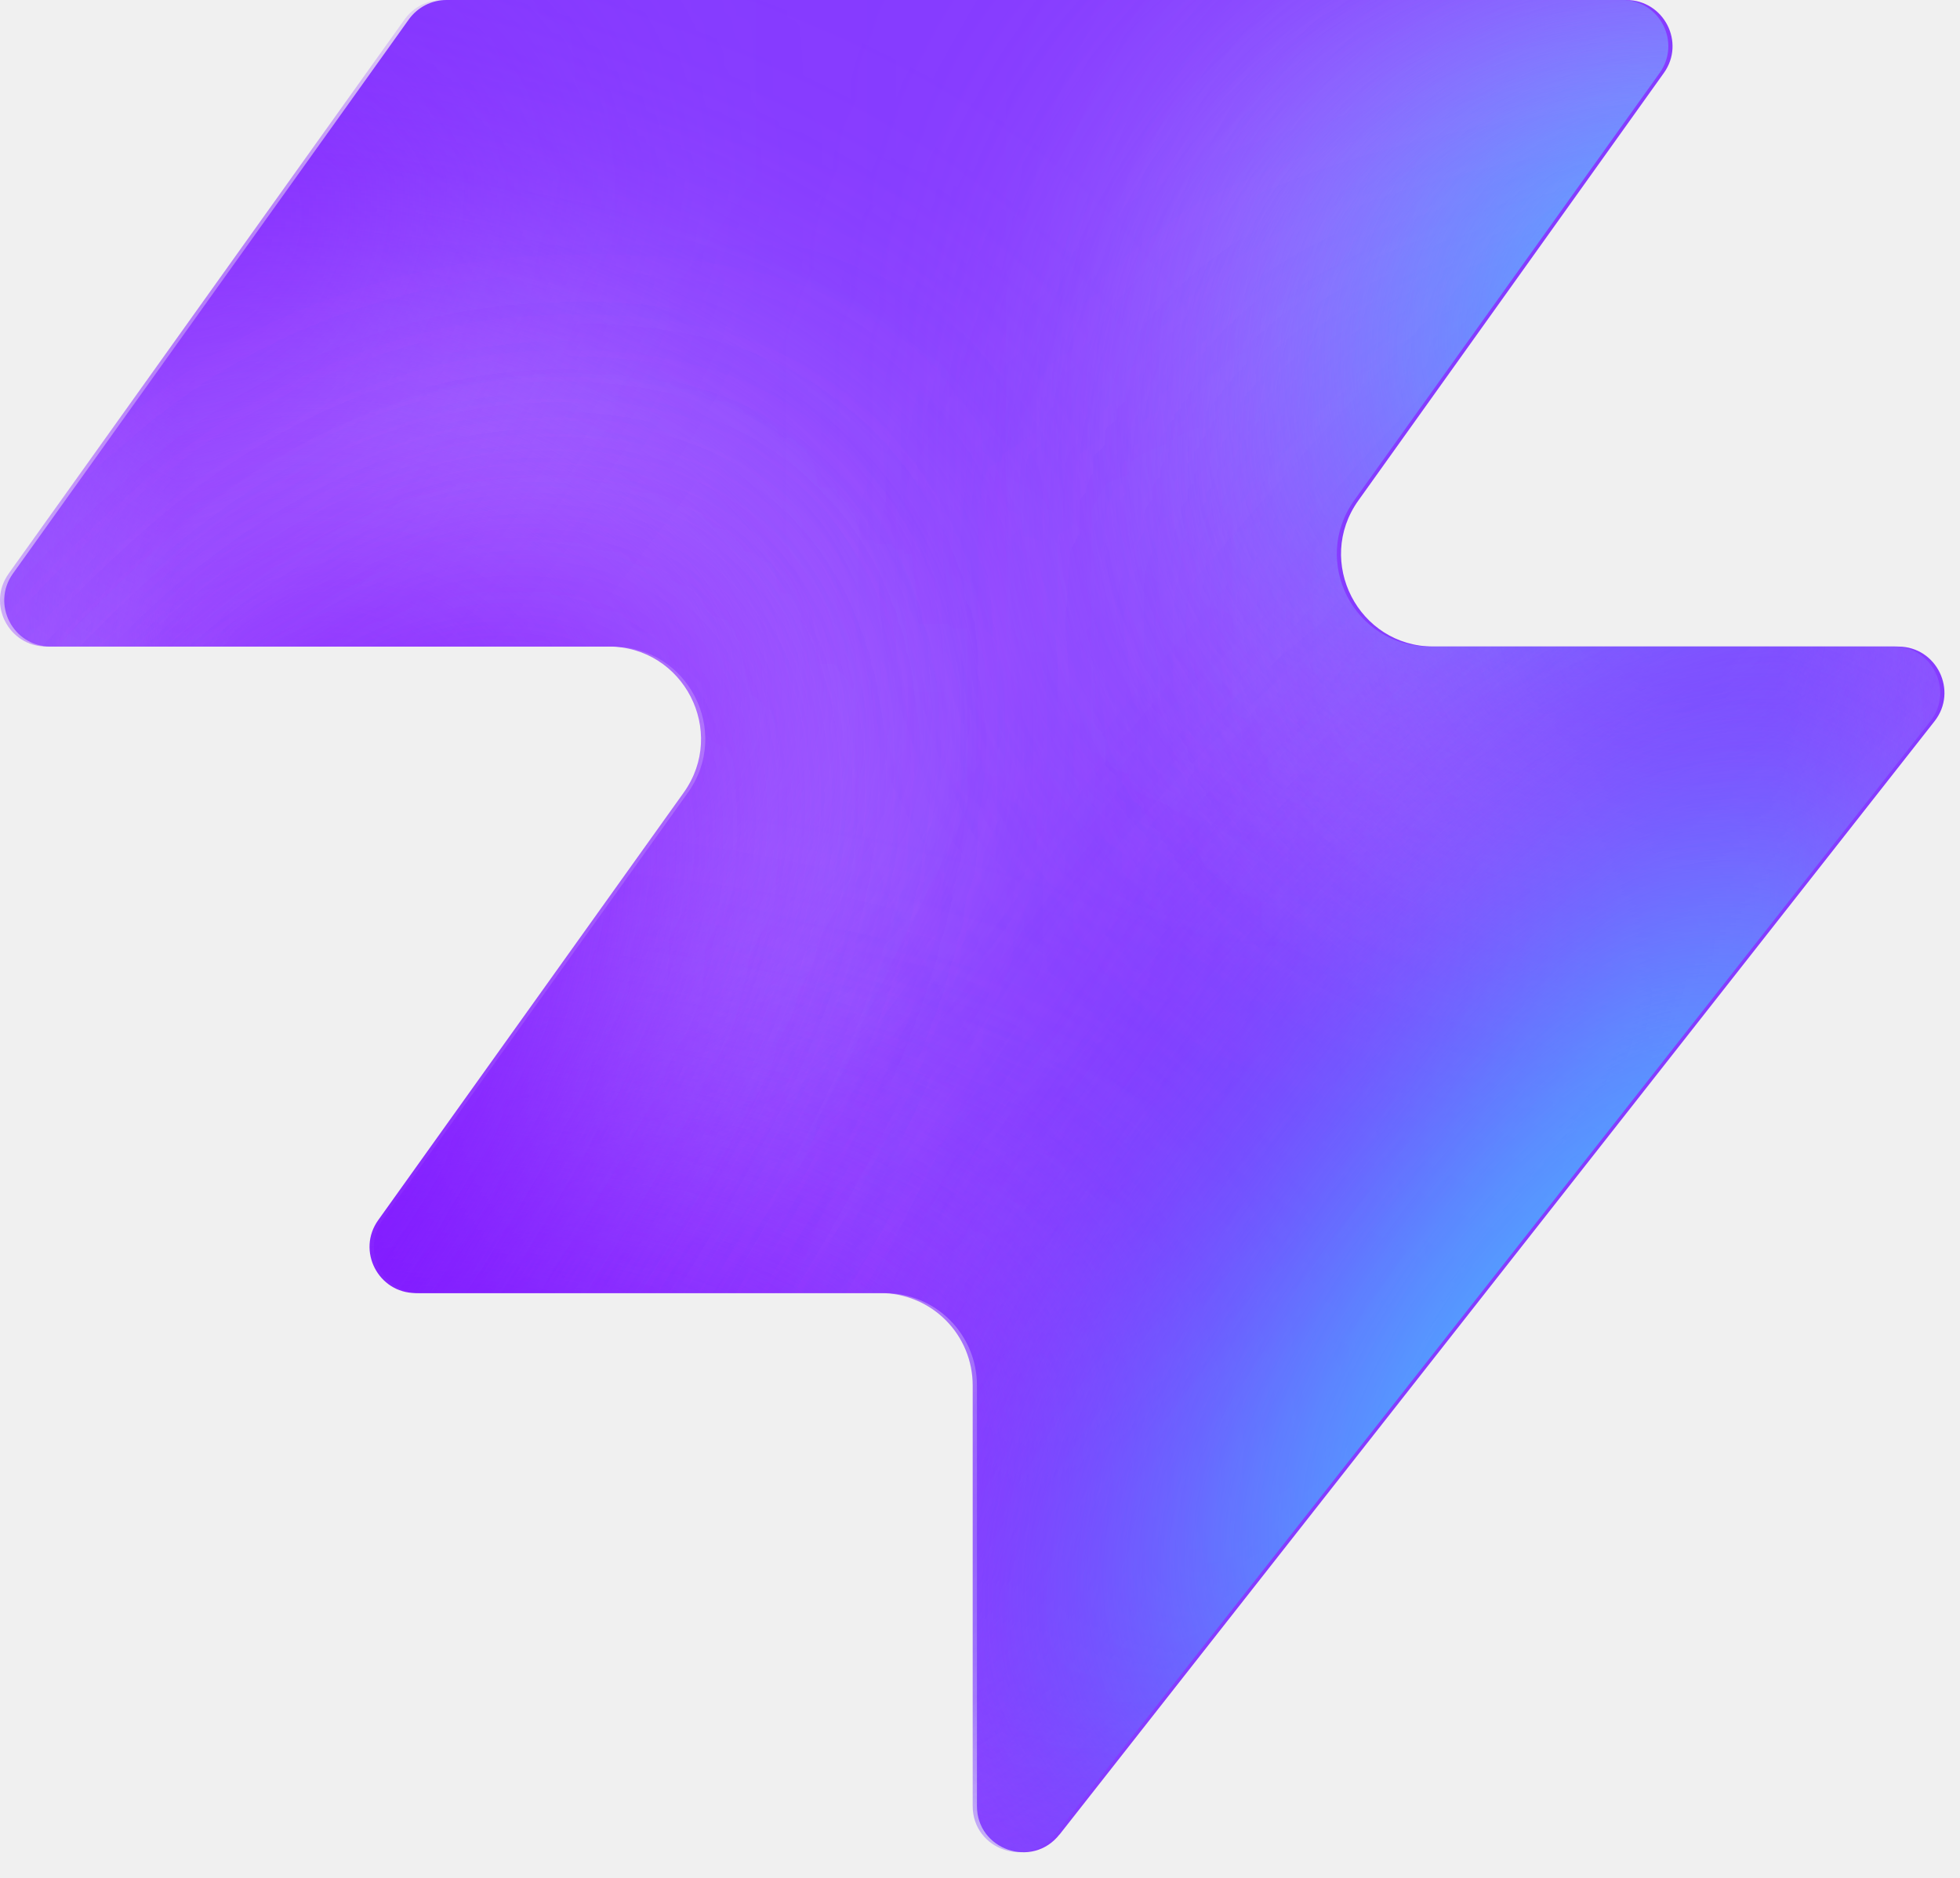
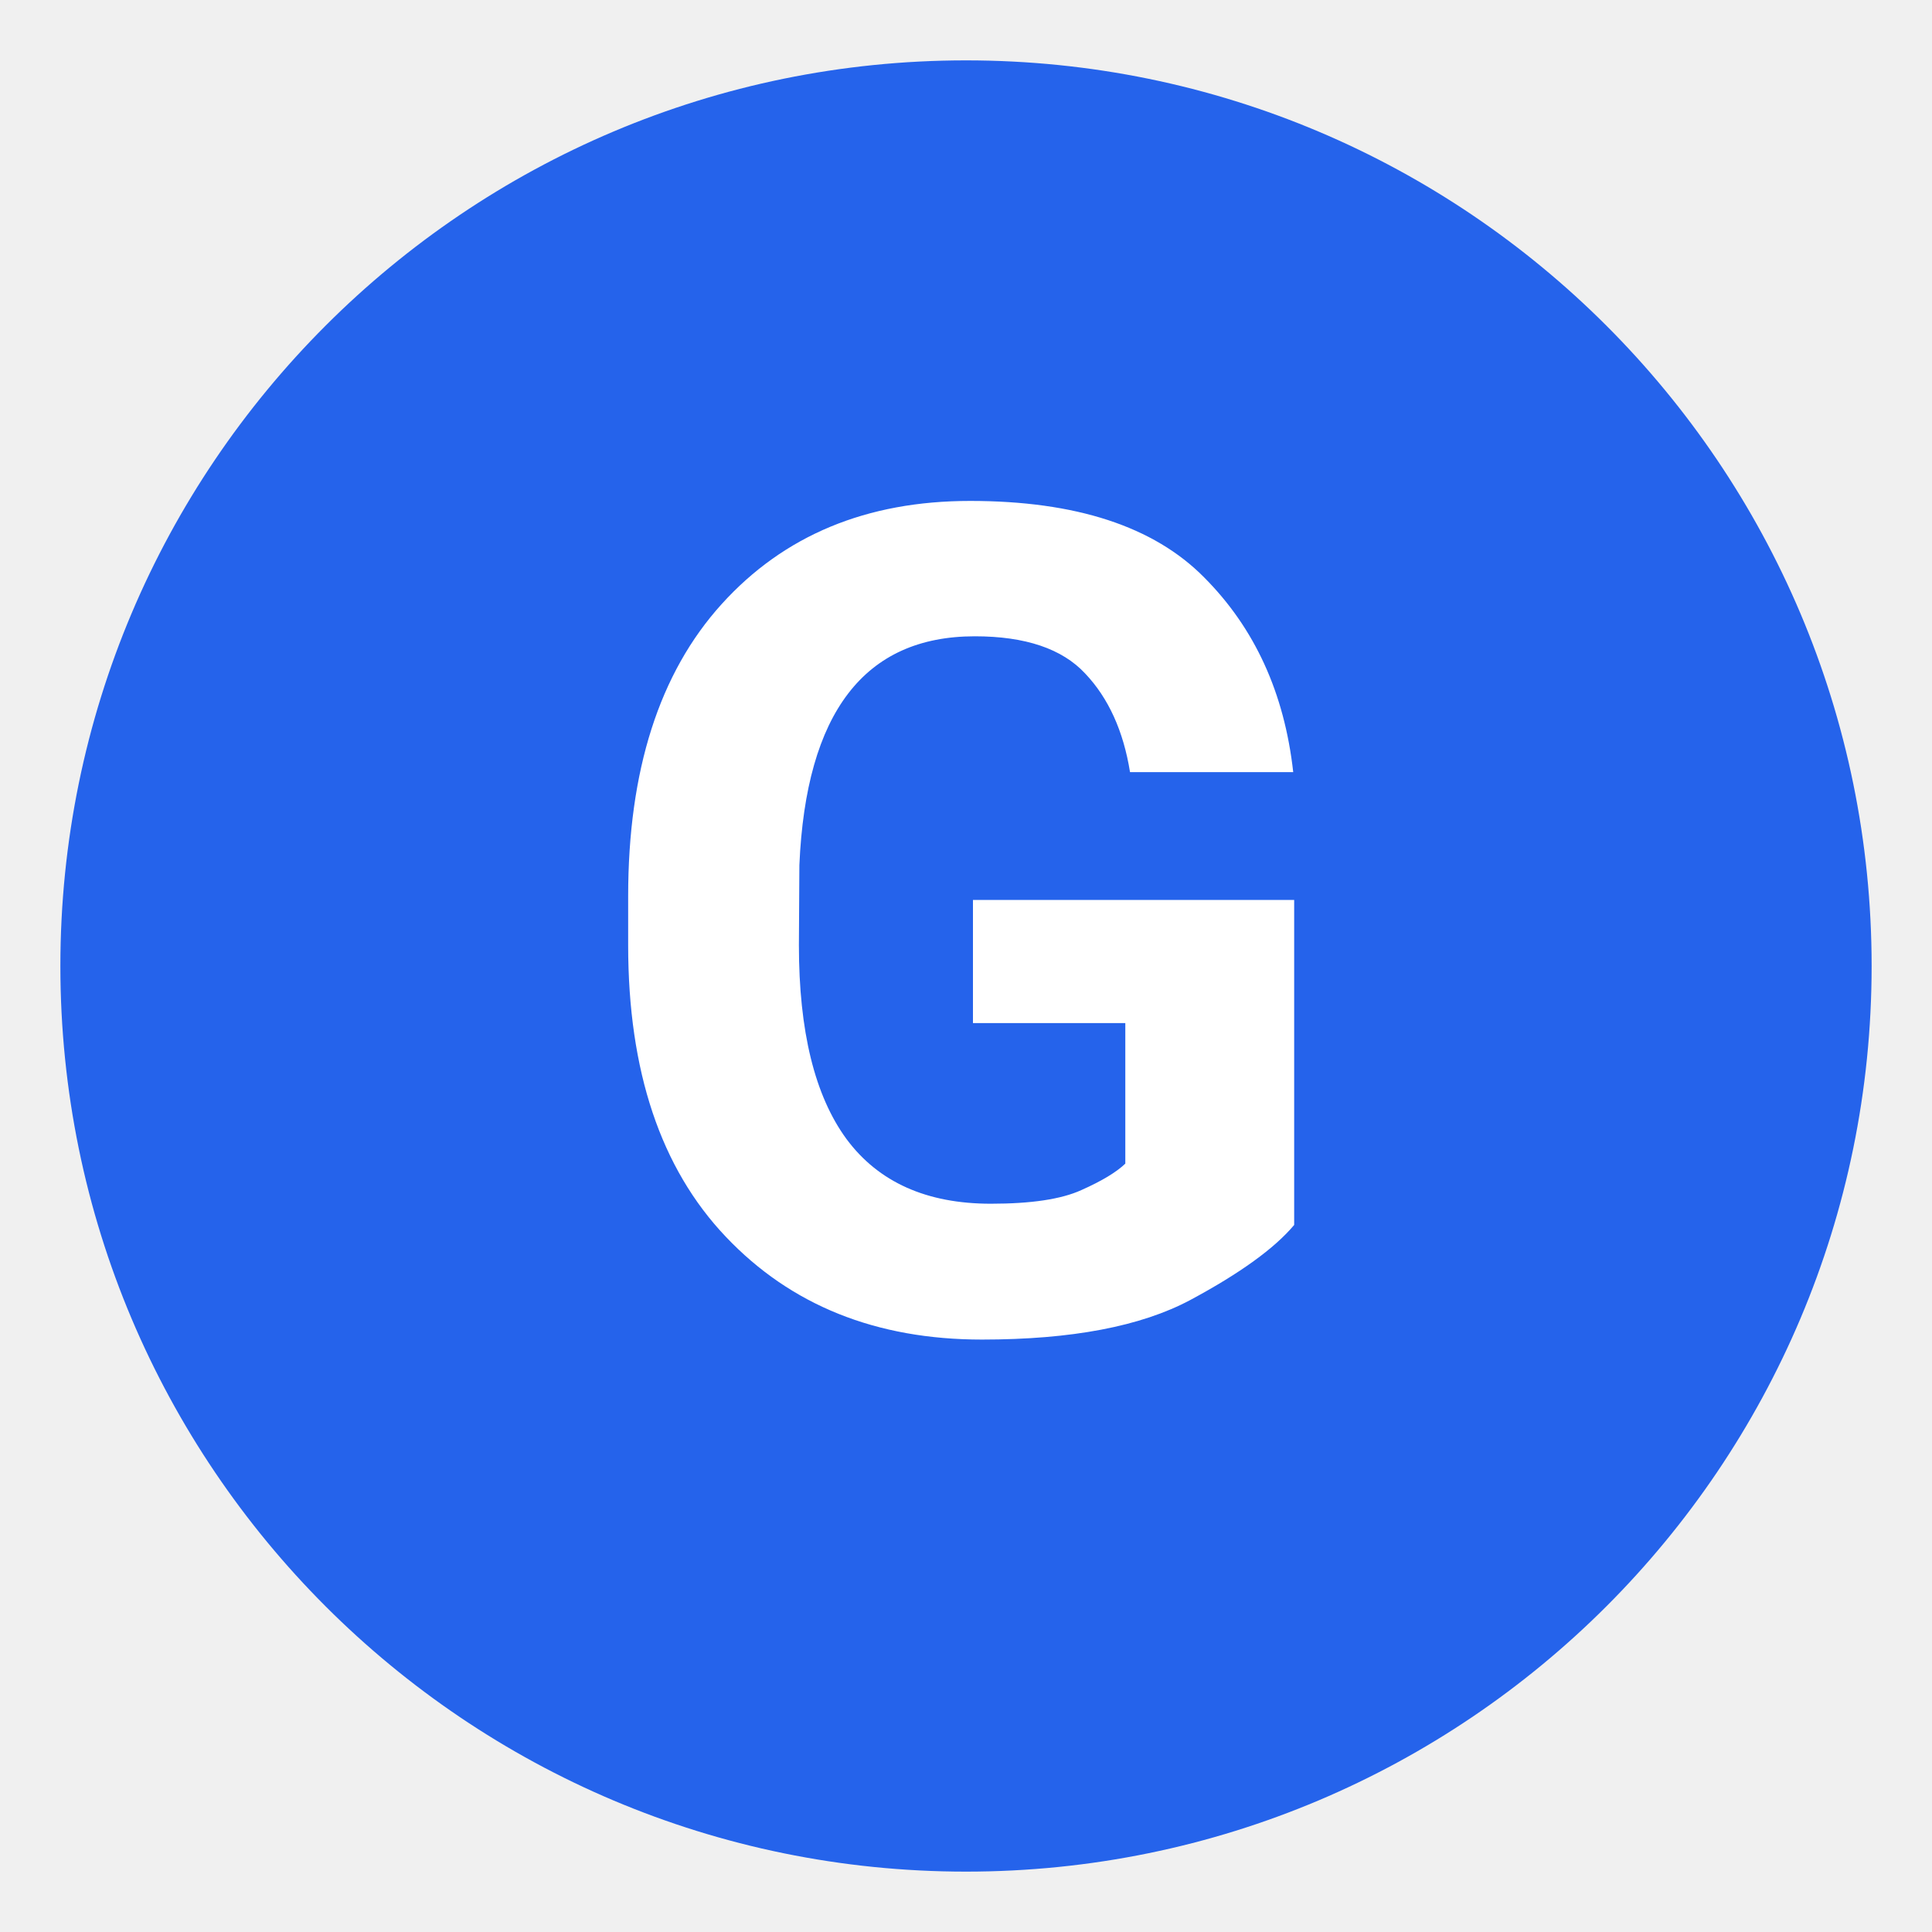
- <svg xmlns="http://www.w3.org/2000/svg" width="48" height="46" fill="none" viewBox="0 0 48 46">
-   <path fill="#863bff" d="M25.946 44.938c-.664.845-2.021.375-2.021-.698V33.937a2.26 2.26 0 0 0-2.262-2.262H10.287c-.92 0-1.456-1.04-.92-1.788l7.48-10.471c1.07-1.497 0-3.578-1.842-3.578H1.237c-.92 0-1.456-1.04-.92-1.788L10.013.474c.214-.297.556-.474.92-.474h28.894c.92 0 1.456 1.04.92 1.788l-7.48 10.471c-1.07 1.498 0 3.579 1.842 3.579h11.377c.943 0 1.473 1.088.89 1.83L25.947 44.94z" style="fill:#863bff;fill:color(display-p3 .525 .23 1);fill-opacity:1" />
-   <mask id="a" width="48" height="46" x="0" y="0" maskUnits="userSpaceOnUse" style="mask-type:alpha">
-     <path fill="#000" d="M25.842 44.938c-.664.844-2.021.375-2.021-.698V33.937a2.26 2.26 0 0 0-2.262-2.262H10.183c-.92 0-1.456-1.04-.92-1.788l7.48-10.471c1.07-1.498 0-3.579-1.842-3.579H1.133c-.92 0-1.456-1.04-.92-1.787L9.91.473c.214-.297.556-.474.92-.474h28.894c.92 0 1.456 1.04.92 1.788l-7.48 10.471c-1.07 1.498 0 3.578 1.842 3.578h11.377c.943 0 1.473 1.088.89 1.832L25.843 44.94z" style="fill:#000;fill-opacity:1" />
-   </mask>
-   <g mask="url(#a)">
-     <g filter="url(#b)">
-       <ellipse cx="5.508" cy="14.704" fill="#ede6ff" rx="5.508" ry="14.704" style="fill:#ede6ff;fill:color(display-p3 .927 .903 1);fill-opacity:1" transform="matrix(.00324 1 1 -.00324 -4.47 31.516)" />
-     </g>
-     <g filter="url(#c)">
-       <ellipse cx="10.399" cy="29.851" fill="#ede6ff" rx="10.399" ry="29.851" style="fill:#ede6ff;fill:color(display-p3 .927 .903 1);fill-opacity:1" transform="matrix(.00324 1 1 -.00324 -39.328 7.883)" />
-     </g>
-     <g filter="url(#d)">
-       <ellipse cx="5.508" cy="30.487" fill="#7e14ff" rx="5.508" ry="30.487" style="fill:#7e14ff;fill:color(display-p3 .492 .077 1);fill-opacity:1" transform="rotate(89.814 -25.913 -14.639)scale(1 -1)" />
-     </g>
-     <g filter="url(#e)">
-       <ellipse cx="5.508" cy="30.599" fill="#7e14ff" rx="5.508" ry="30.599" style="fill:#7e14ff;fill:color(display-p3 .492 .077 1);fill-opacity:1" transform="rotate(89.814 -32.644 -3.334)scale(1 -1)" />
-     </g>
-     <g filter="url(#f)">
-       <ellipse cx="5.508" cy="30.599" fill="#7e14ff" rx="5.508" ry="30.599" style="fill:#7e14ff;fill:color(display-p3 .492 .077 1);fill-opacity:1" transform="matrix(.00324 1 1 -.00324 -34.34 30.47)" />
-     </g>
-     <g filter="url(#g)">
-       <ellipse cx="14.072" cy="22.078" fill="#ede6ff" rx="14.072" ry="22.078" style="fill:#ede6ff;fill:color(display-p3 .927 .903 1);fill-opacity:1" transform="rotate(93.35 24.506 48.493)scale(-1 1)" />
-     </g>
-     <g filter="url(#h)">
-       <ellipse cx="3.47" cy="21.501" fill="#7e14ff" rx="3.47" ry="21.501" style="fill:#7e14ff;fill:color(display-p3 .492 .077 1);fill-opacity:1" transform="rotate(89.009 28.708 47.59)scale(-1 1)" />
-     </g>
-     <g filter="url(#i)">
-       <ellipse cx="3.47" cy="21.501" fill="#7e14ff" rx="3.47" ry="21.501" style="fill:#7e14ff;fill:color(display-p3 .492 .077 1);fill-opacity:1" transform="rotate(89.009 28.708 47.59)scale(-1 1)" />
-     </g>
-     <g filter="url(#j)">
-       <ellipse cx=".387" cy="8.972" fill="#7e14ff" rx="4.407" ry="29.108" style="fill:#7e14ff;fill:color(display-p3 .492 .077 1);fill-opacity:1" transform="rotate(39.51 .387 8.972)" />
-     </g>
-     <g filter="url(#k)">
-       <ellipse cx="47.523" cy="-6.092" fill="#7e14ff" rx="4.407" ry="29.108" style="fill:#7e14ff;fill:color(display-p3 .492 .077 1);fill-opacity:1" transform="rotate(37.892 47.523 -6.092)" />
-     </g>
-     <g filter="url(#l)">
-       <ellipse cx="41.412" cy="6.333" fill="#47bfff" rx="5.971" ry="9.665" style="fill:#47bfff;fill:color(display-p3 .28 .748 1);fill-opacity:1" transform="rotate(37.892 41.412 6.333)" />
-     </g>
-     <g filter="url(#m)">
-       <ellipse cx="-1.879" cy="38.332" fill="#7e14ff" rx="4.407" ry="29.108" style="fill:#7e14ff;fill:color(display-p3 .492 .077 1);fill-opacity:1" transform="rotate(37.892 -1.88 38.332)" />
-     </g>
-     <g filter="url(#n)">
-       <ellipse cx="-1.879" cy="38.332" fill="#7e14ff" rx="4.407" ry="29.108" style="fill:#7e14ff;fill:color(display-p3 .492 .077 1);fill-opacity:1" transform="rotate(37.892 -1.88 38.332)" />
-     </g>
-     <g filter="url(#o)">
-       <ellipse cx="35.651" cy="29.907" fill="#7e14ff" rx="4.407" ry="29.108" style="fill:#7e14ff;fill:color(display-p3 .492 .077 1);fill-opacity:1" transform="rotate(37.892 35.651 29.907)" />
-     </g>
-     <g filter="url(#p)">
-       <ellipse cx="38.418" cy="32.4" fill="#47bfff" rx="5.971" ry="15.297" style="fill:#47bfff;fill:color(display-p3 .28 .748 1);fill-opacity:1" transform="rotate(37.892 38.418 32.4)" />
-     </g>
-   </g>
-   <defs>
-     <filter id="b" width="60.045" height="41.654" x="-19.77" y="16.149" color-interpolation-filters="sRGB" filterUnits="userSpaceOnUse">
-       <feFlood flood-opacity="0" result="BackgroundImageFix" />
-       <feBlend in="SourceGraphic" in2="BackgroundImageFix" result="shape" />
-       <feGaussianBlur result="effect1_foregroundBlur_2002_17158" stdDeviation="7.659" />
-     </filter>
-     <filter id="c" width="90.34" height="51.437" x="-54.613" y="-7.533" color-interpolation-filters="sRGB" filterUnits="userSpaceOnUse">
-       <feFlood flood-opacity="0" result="BackgroundImageFix" />
-       <feBlend in="SourceGraphic" in2="BackgroundImageFix" result="shape" />
-       <feGaussianBlur result="effect1_foregroundBlur_2002_17158" stdDeviation="7.659" />
-     </filter>
-     <filter id="d" width="79.355" height="29.4" x="-49.64" y="2.03" color-interpolation-filters="sRGB" filterUnits="userSpaceOnUse">
-       <feFlood flood-opacity="0" result="BackgroundImageFix" />
-       <feBlend in="SourceGraphic" in2="BackgroundImageFix" result="shape" />
-       <feGaussianBlur result="effect1_foregroundBlur_2002_17158" stdDeviation="4.596" />
-     </filter>
-     <filter id="e" width="79.579" height="29.4" x="-45.045" y="20.029" color-interpolation-filters="sRGB" filterUnits="userSpaceOnUse">
-       <feFlood flood-opacity="0" result="BackgroundImageFix" />
-       <feBlend in="SourceGraphic" in2="BackgroundImageFix" result="shape" />
-       <feGaussianBlur result="effect1_foregroundBlur_2002_17158" stdDeviation="4.596" />
-     </filter>
-     <filter id="f" width="79.579" height="29.4" x="-43.513" y="21.178" color-interpolation-filters="sRGB" filterUnits="userSpaceOnUse">
-       <feFlood flood-opacity="0" result="BackgroundImageFix" />
-       <feBlend in="SourceGraphic" in2="BackgroundImageFix" result="shape" />
-       <feGaussianBlur result="effect1_foregroundBlur_2002_17158" stdDeviation="4.596" />
-     </filter>
-     <filter id="g" width="74.749" height="58.852" x="15.756" y="-17.901" color-interpolation-filters="sRGB" filterUnits="userSpaceOnUse">
-       <feFlood flood-opacity="0" result="BackgroundImageFix" />
-       <feBlend in="SourceGraphic" in2="BackgroundImageFix" result="shape" />
-       <feGaussianBlur result="effect1_foregroundBlur_2002_17158" stdDeviation="7.659" />
-     </filter>
-     <filter id="h" width="61.377" height="25.362" x="23.548" y="2.284" color-interpolation-filters="sRGB" filterUnits="userSpaceOnUse">
-       <feFlood flood-opacity="0" result="BackgroundImageFix" />
-       <feBlend in="SourceGraphic" in2="BackgroundImageFix" result="shape" />
-       <feGaussianBlur result="effect1_foregroundBlur_2002_17158" stdDeviation="4.596" />
-     </filter>
-     <filter id="i" width="61.377" height="25.362" x="23.548" y="2.284" color-interpolation-filters="sRGB" filterUnits="userSpaceOnUse">
-       <feFlood flood-opacity="0" result="BackgroundImageFix" />
-       <feBlend in="SourceGraphic" in2="BackgroundImageFix" result="shape" />
-       <feGaussianBlur result="effect1_foregroundBlur_2002_17158" stdDeviation="4.596" />
-     </filter>
-     <filter id="j" width="56.045" height="63.649" x="-27.636" y="-22.853" color-interpolation-filters="sRGB" filterUnits="userSpaceOnUse">
-       <feFlood flood-opacity="0" result="BackgroundImageFix" />
-       <feBlend in="SourceGraphic" in2="BackgroundImageFix" result="shape" />
-       <feGaussianBlur result="effect1_foregroundBlur_2002_17158" stdDeviation="4.596" />
-     </filter>
-     <filter id="k" width="54.814" height="64.646" x="20.116" y="-38.415" color-interpolation-filters="sRGB" filterUnits="userSpaceOnUse">
-       <feFlood flood-opacity="0" result="BackgroundImageFix" />
-       <feBlend in="SourceGraphic" in2="BackgroundImageFix" result="shape" />
-       <feGaussianBlur result="effect1_foregroundBlur_2002_17158" stdDeviation="4.596" />
-     </filter>
-     <filter id="l" width="33.541" height="35.313" x="24.641" y="-11.323" color-interpolation-filters="sRGB" filterUnits="userSpaceOnUse">
-       <feFlood flood-opacity="0" result="BackgroundImageFix" />
-       <feBlend in="SourceGraphic" in2="BackgroundImageFix" result="shape" />
-       <feGaussianBlur result="effect1_foregroundBlur_2002_17158" stdDeviation="4.596" />
-     </filter>
-     <filter id="m" width="54.814" height="64.646" x="-29.286" y="6.009" color-interpolation-filters="sRGB" filterUnits="userSpaceOnUse">
-       <feFlood flood-opacity="0" result="BackgroundImageFix" />
-       <feBlend in="SourceGraphic" in2="BackgroundImageFix" result="shape" />
-       <feGaussianBlur result="effect1_foregroundBlur_2002_17158" stdDeviation="4.596" />
-     </filter>
-     <filter id="n" width="54.814" height="64.646" x="-29.286" y="6.009" color-interpolation-filters="sRGB" filterUnits="userSpaceOnUse">
-       <feFlood flood-opacity="0" result="BackgroundImageFix" />
-       <feBlend in="SourceGraphic" in2="BackgroundImageFix" result="shape" />
-       <feGaussianBlur result="effect1_foregroundBlur_2002_17158" stdDeviation="4.596" />
-     </filter>
-     <filter id="o" width="54.814" height="64.646" x="8.244" y="-2.416" color-interpolation-filters="sRGB" filterUnits="userSpaceOnUse">
-       <feFlood flood-opacity="0" result="BackgroundImageFix" />
-       <feBlend in="SourceGraphic" in2="BackgroundImageFix" result="shape" />
-       <feGaussianBlur result="effect1_foregroundBlur_2002_17158" stdDeviation="4.596" />
-     </filter>
-     <filter id="p" width="39.409" height="43.623" x="18.713" y="10.588" color-interpolation-filters="sRGB" filterUnits="userSpaceOnUse">
-       <feFlood flood-opacity="0" result="BackgroundImageFix" />
-       <feBlend in="SourceGraphic" in2="BackgroundImageFix" result="shape" />
-       <feGaussianBlur result="effect1_foregroundBlur_2002_17158" stdDeviation="4.596" />
-     </filter>
-   </defs>
+ <svg xmlns="http://www.w3.org/2000/svg" viewBox="0 0 64 64">
+   <circle cx="32" cy="32" r="30" fill="#2563eb" />
+   <text x="32" y="44" font-family="system-ui, -apple-system, Segoe UI, Roboto, sans-serif" font-size="38" font-weight="700" text-anchor="middle" fill="#ffffff">G</text>
</svg>
